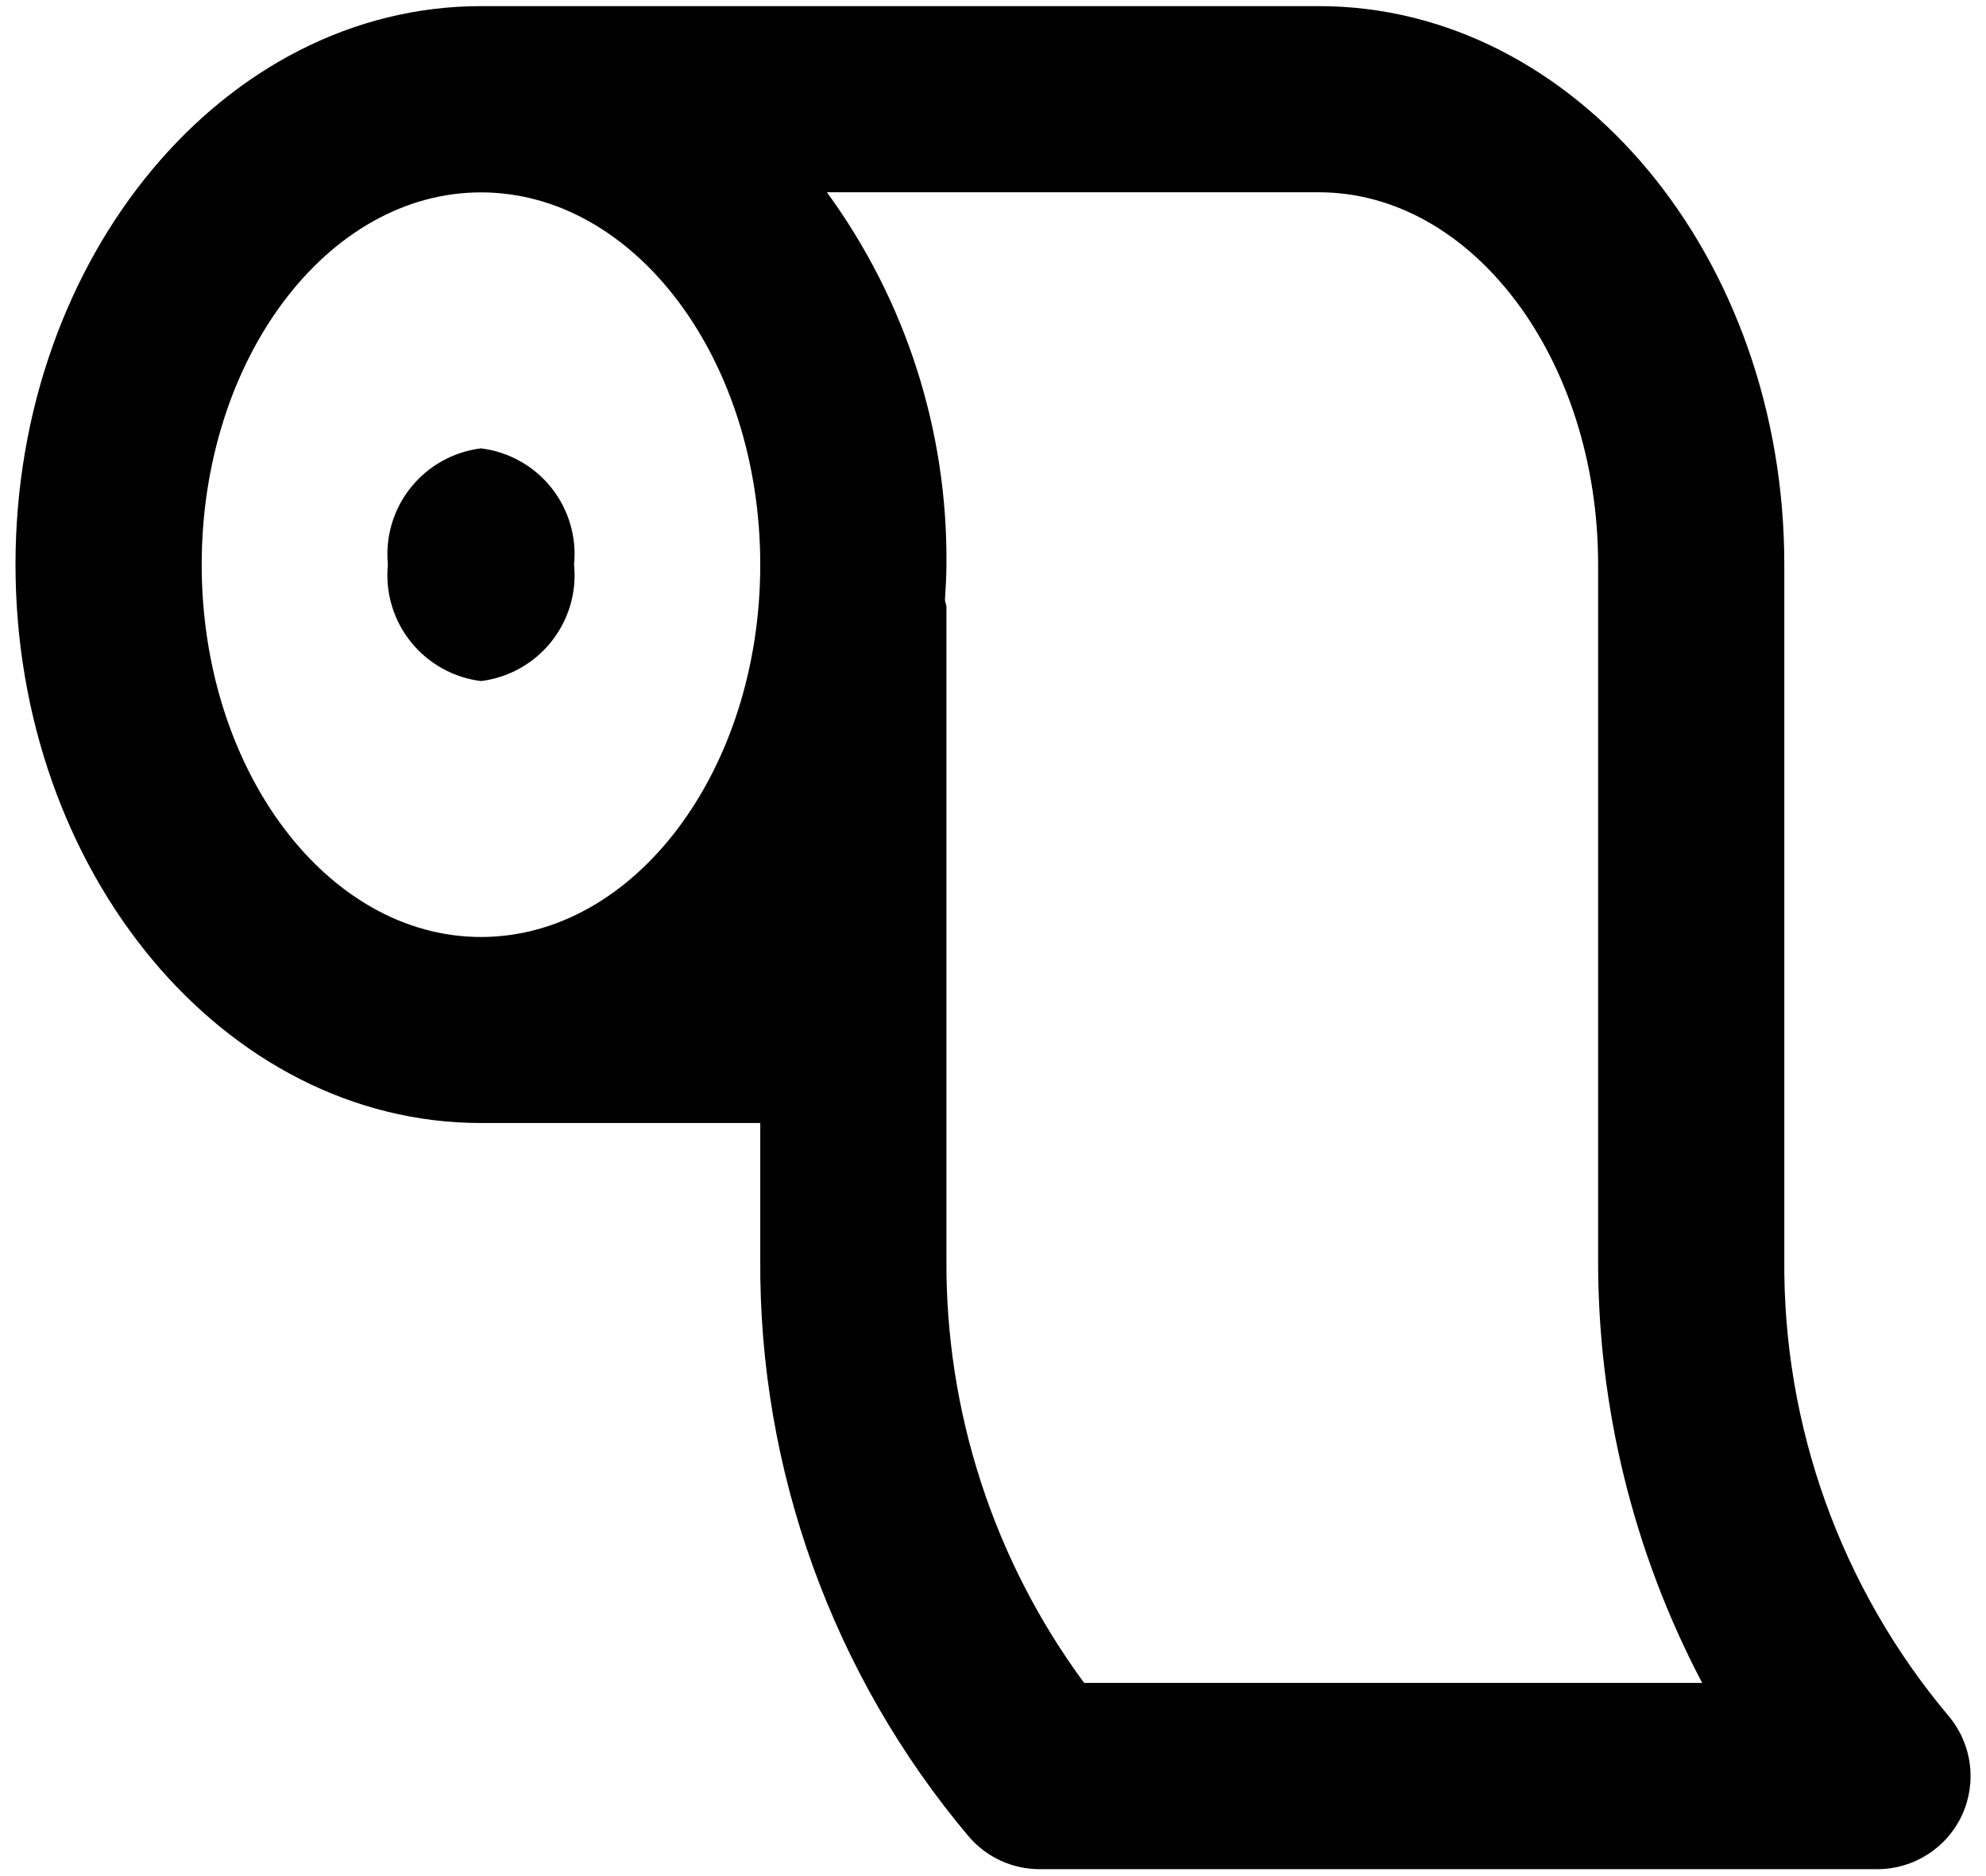
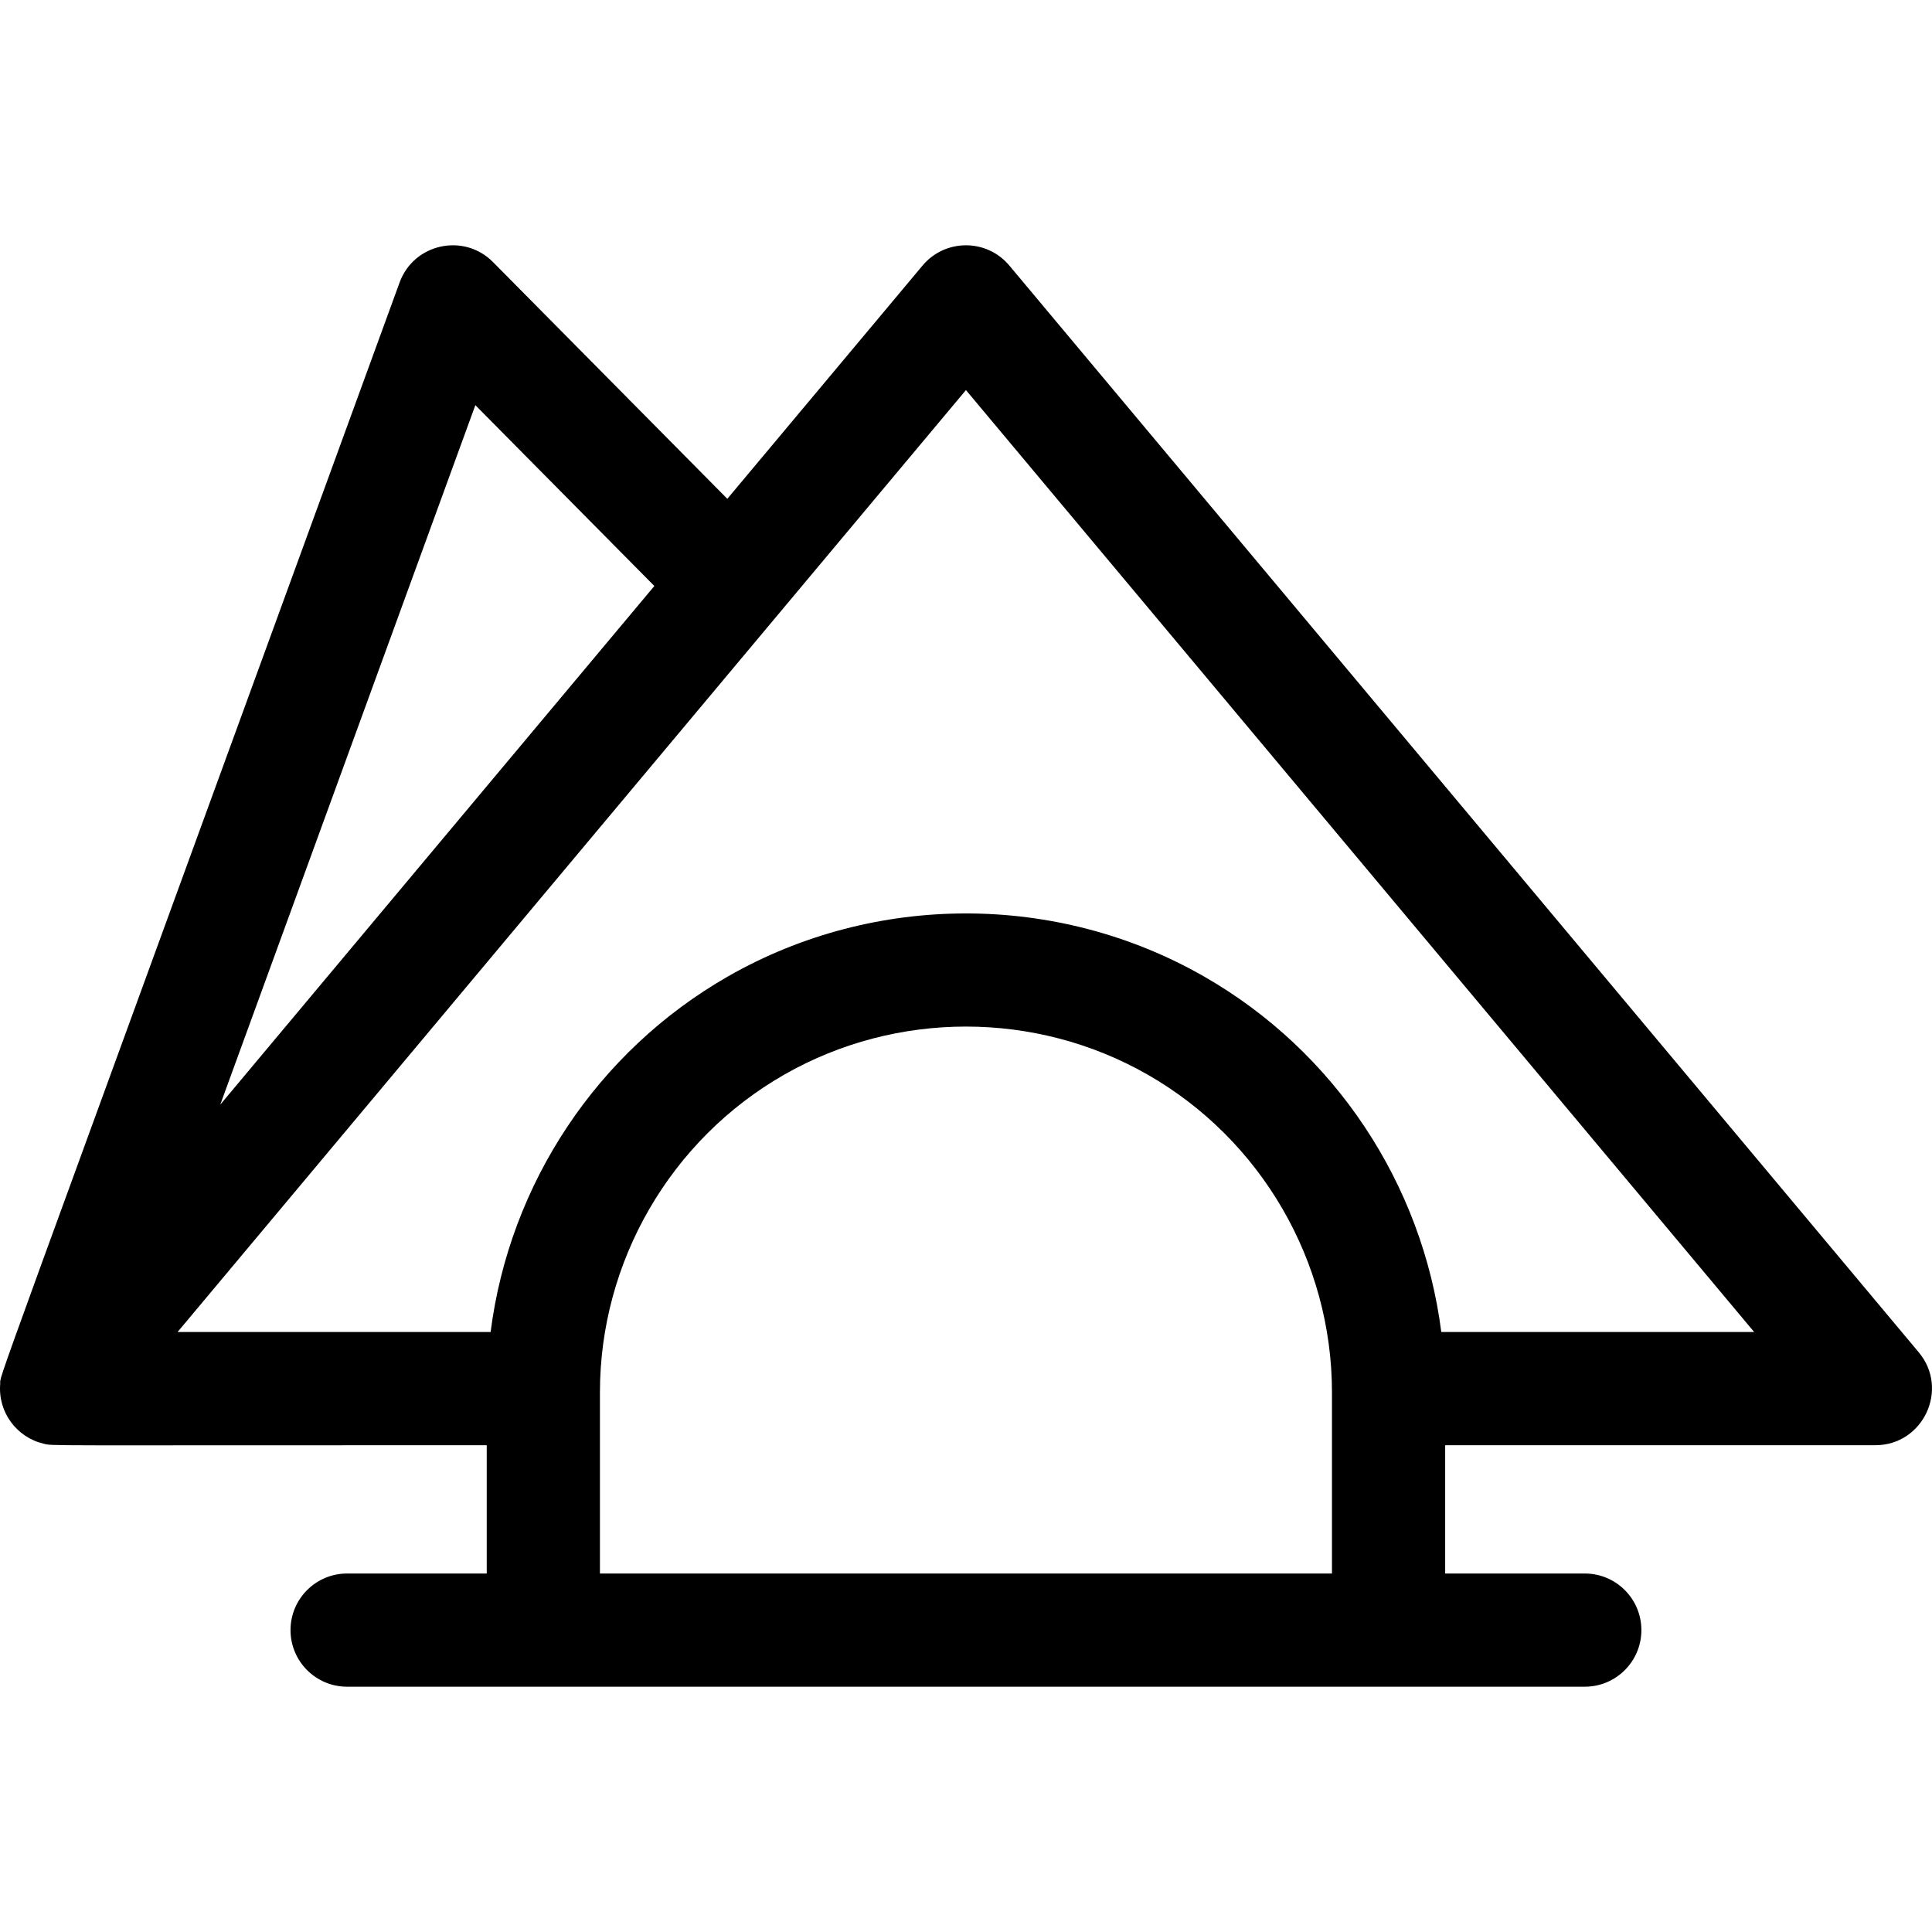
- <svg xmlns="http://www.w3.org/2000/svg" width="36" height="34" viewBox="0 0 36 34" fill="none">
-   <path d="M35.314 31.102C33.369 28.785 32.316 25.85 32.344 22.825V10.236C32.344 4.654 28.559 0.111 23.906 0.111H8.719C4.066 0.111 0.281 4.654 0.281 10.236C0.281 15.819 4.066 20.361 8.719 20.361H13.781V22.825C13.754 26.655 15.094 30.369 17.561 33.298C17.72 33.483 17.916 33.632 18.138 33.734C18.359 33.836 18.6 33.888 18.844 33.889H34.031C34.354 33.889 34.67 33.796 34.942 33.622C35.214 33.448 35.431 33.2 35.566 32.907C35.701 32.613 35.749 32.287 35.704 31.968C35.659 31.648 35.524 31.348 35.314 31.102ZM8.719 16.988C5.928 16.988 3.656 13.959 3.656 10.238C3.656 6.517 5.928 3.488 8.719 3.488C11.51 3.488 13.781 6.516 13.781 10.238C13.781 13.961 11.51 16.988 8.719 16.988ZM19.652 30.512C18.011 28.287 17.136 25.59 17.156 22.825V11.013C17.156 10.966 17.133 10.925 17.129 10.878C17.141 10.665 17.156 10.454 17.156 10.236C17.179 7.812 16.419 5.445 14.989 3.486H23.906C26.697 3.486 28.969 6.516 28.969 10.236V22.825C28.96 25.503 29.608 28.142 30.855 30.512H19.652ZM8.719 8.129C8.218 8.191 7.761 8.446 7.446 8.84C7.13 9.234 6.982 9.736 7.031 10.238C6.982 10.741 7.13 11.242 7.446 11.636C7.761 12.03 8.218 12.286 8.719 12.348C9.22 12.286 9.677 12.03 9.992 11.636C10.307 11.242 10.456 10.741 10.406 10.238C10.456 9.736 10.307 9.234 9.992 8.84C9.677 8.446 9.22 8.191 8.719 8.129Z" fill="black" />
+ <svg xmlns="http://www.w3.org/2000/svg" version="1.1" width="512" height="512" x="0" y="0" viewBox="0 0 512.01 512.01" style="enable-background:new 0 0 512 512" xml:space="preserve" class="">
+   <g>
+     <g>
+       <path d="m508.495 358.379-241-288c-5.998-7.167-17.02-7.155-23.007-.001l-51.737 61.814-62.099-62.739c-7.727-7.806-20.985-4.921-24.753 5.412-112.117 307.426-105.569 288.561-105.848 291.91-.614 7.49 4.38 14.157 11.497 15.822 2.649.627-3.242.407 117.444.407v34h-37c-8.284 0-15 6.716-15 15s6.716 15 15 15h328c8.284 0 15-6.716 15-15s-6.716-15-15-15h-37v-34h114c12.698 0 19.665-14.871 11.503-24.625zm-382.519-251.005 47.436 47.925-115.04 137.447zm33.015 309.63v-48.004c0-34.722 18.728-66.993 48.875-84.22 29.684-16.963 66.566-16.963 96.25 0 30.147 17.227 48.875 49.498 48.875 84.22v48.004zm222.972-64c-5.004-39.199-28.168-74.39-62.962-94.271-38.867-22.211-87.154-22.209-126.02 0-34.793 19.881-57.958 55.071-62.962 94.271h-82.96c184.743-220.727 20.945-25.024 208.931-249.627l208.89 249.628c-8.497-.001-75.118-.001-82.917-.001z" fill="#000000" data-original="#000000" style="" class="" />
+     </g>
+   </g>
</svg>
